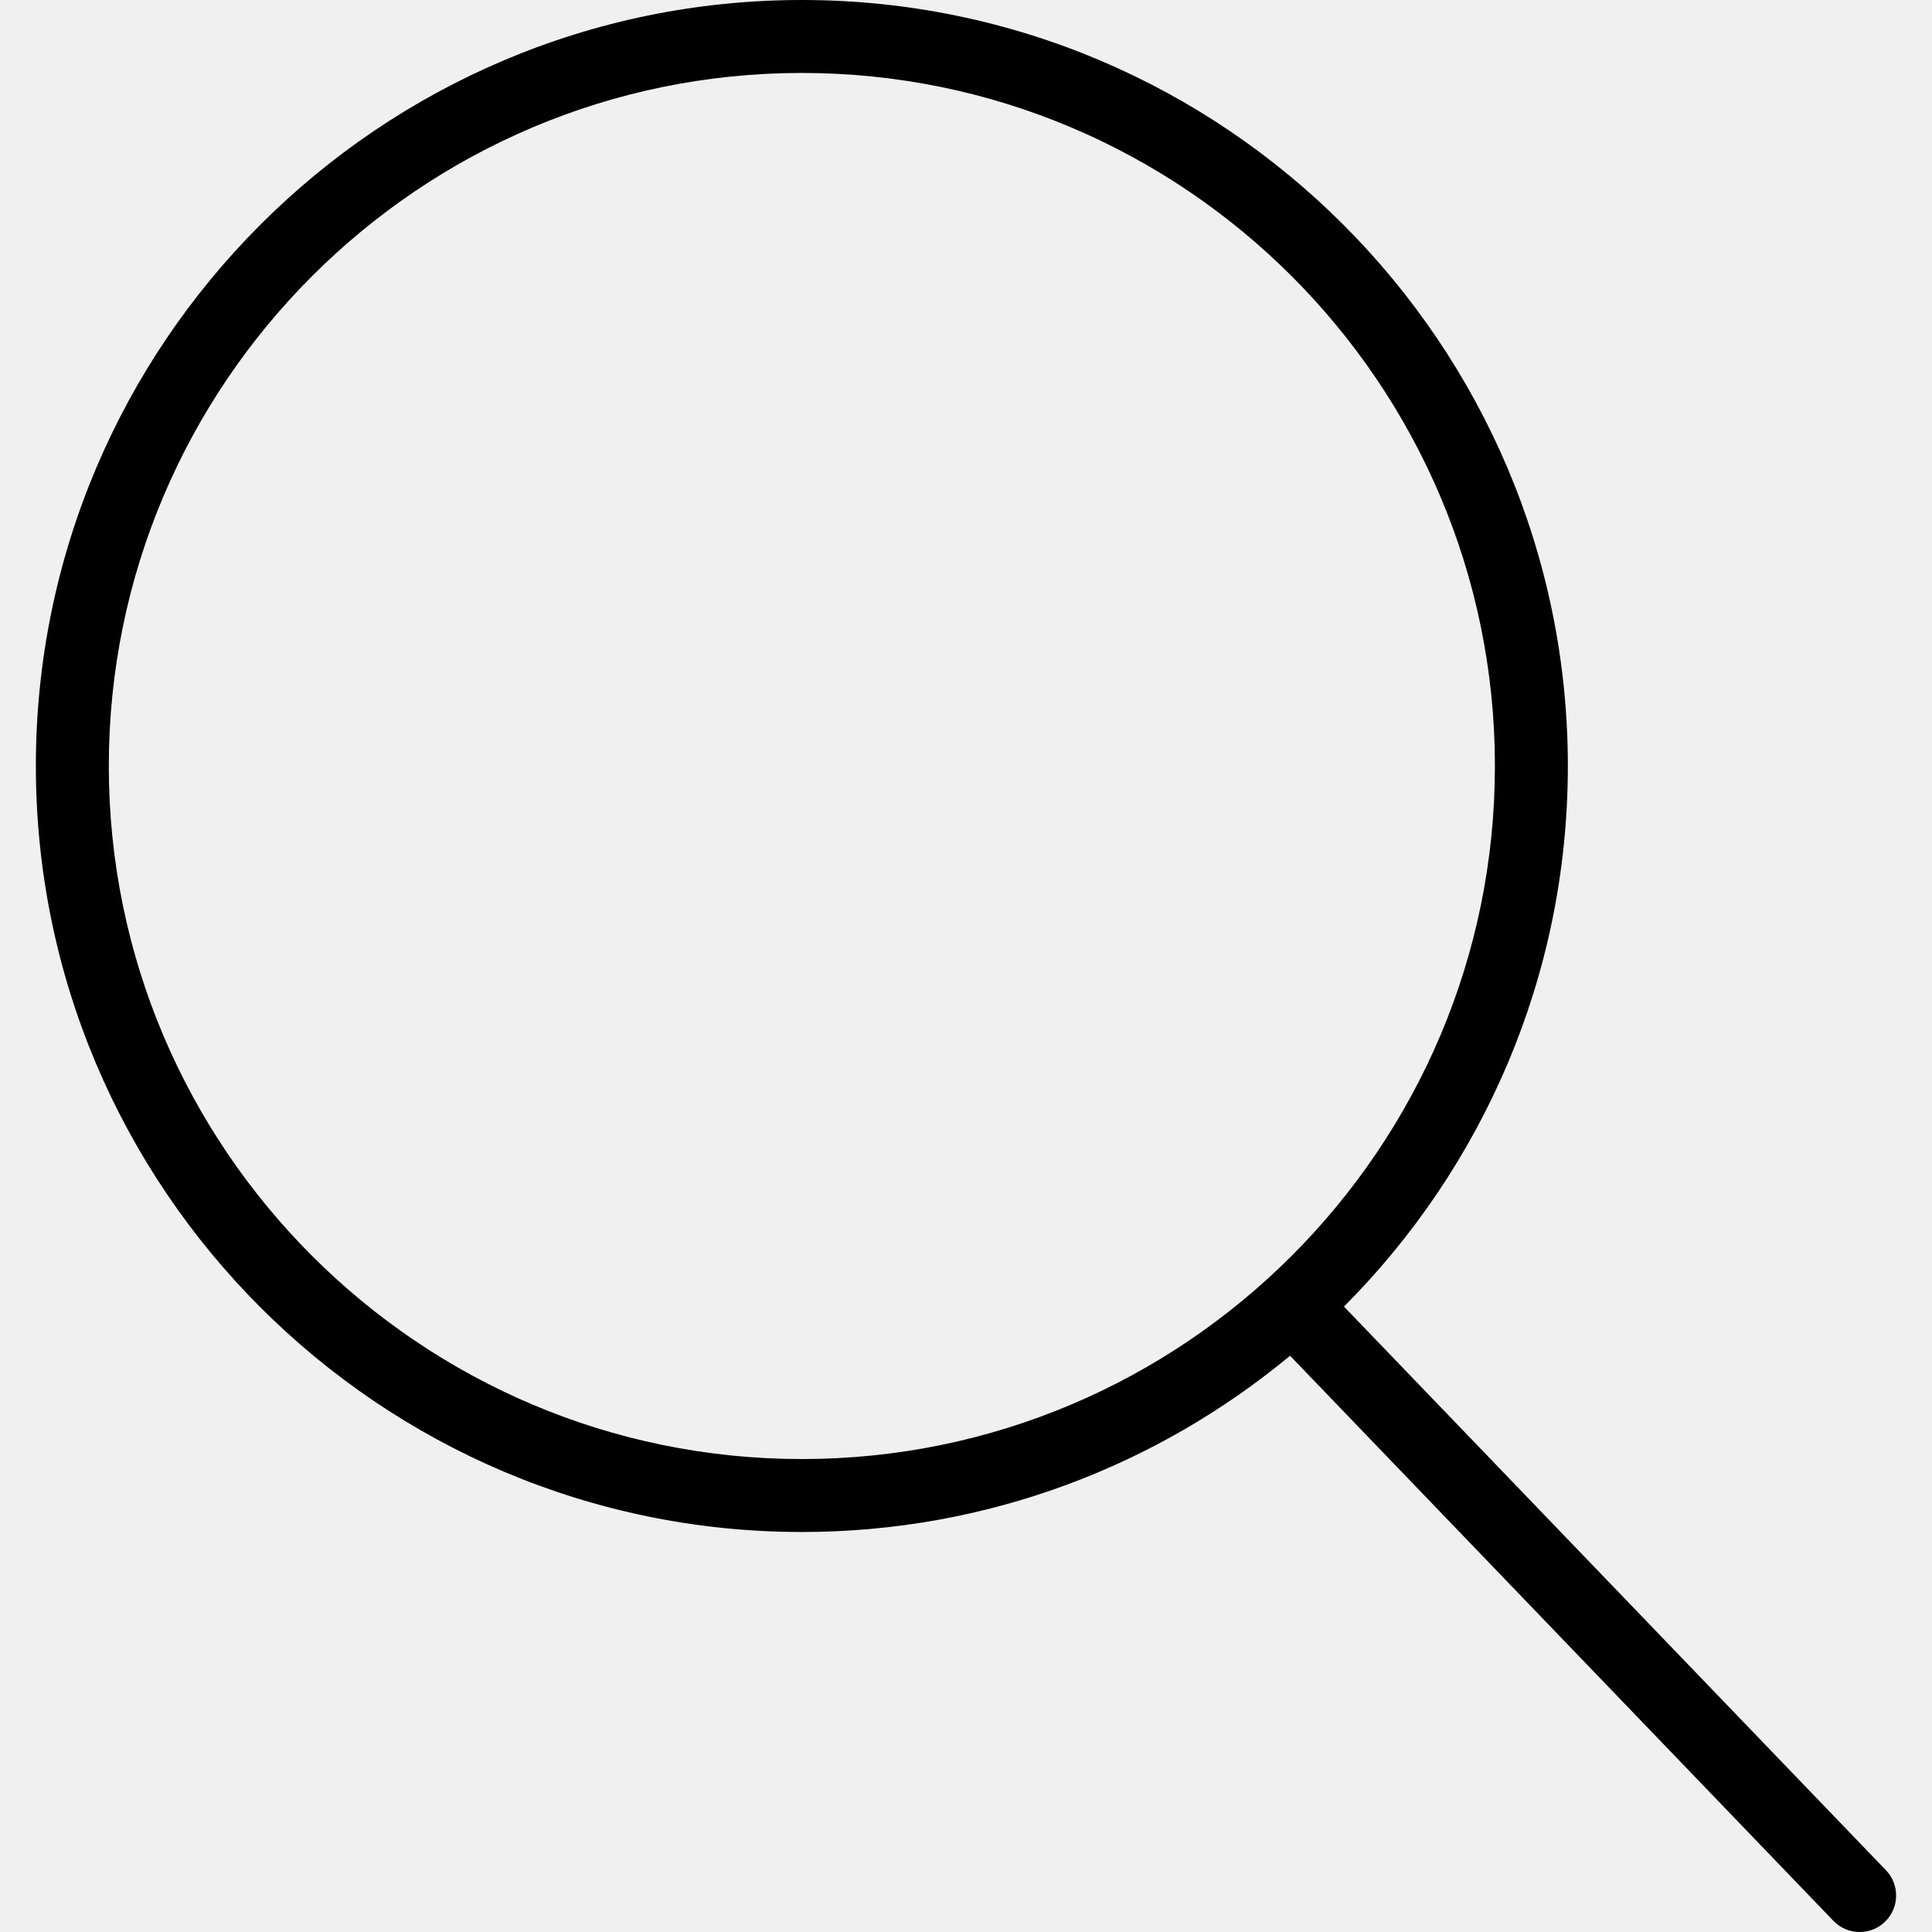
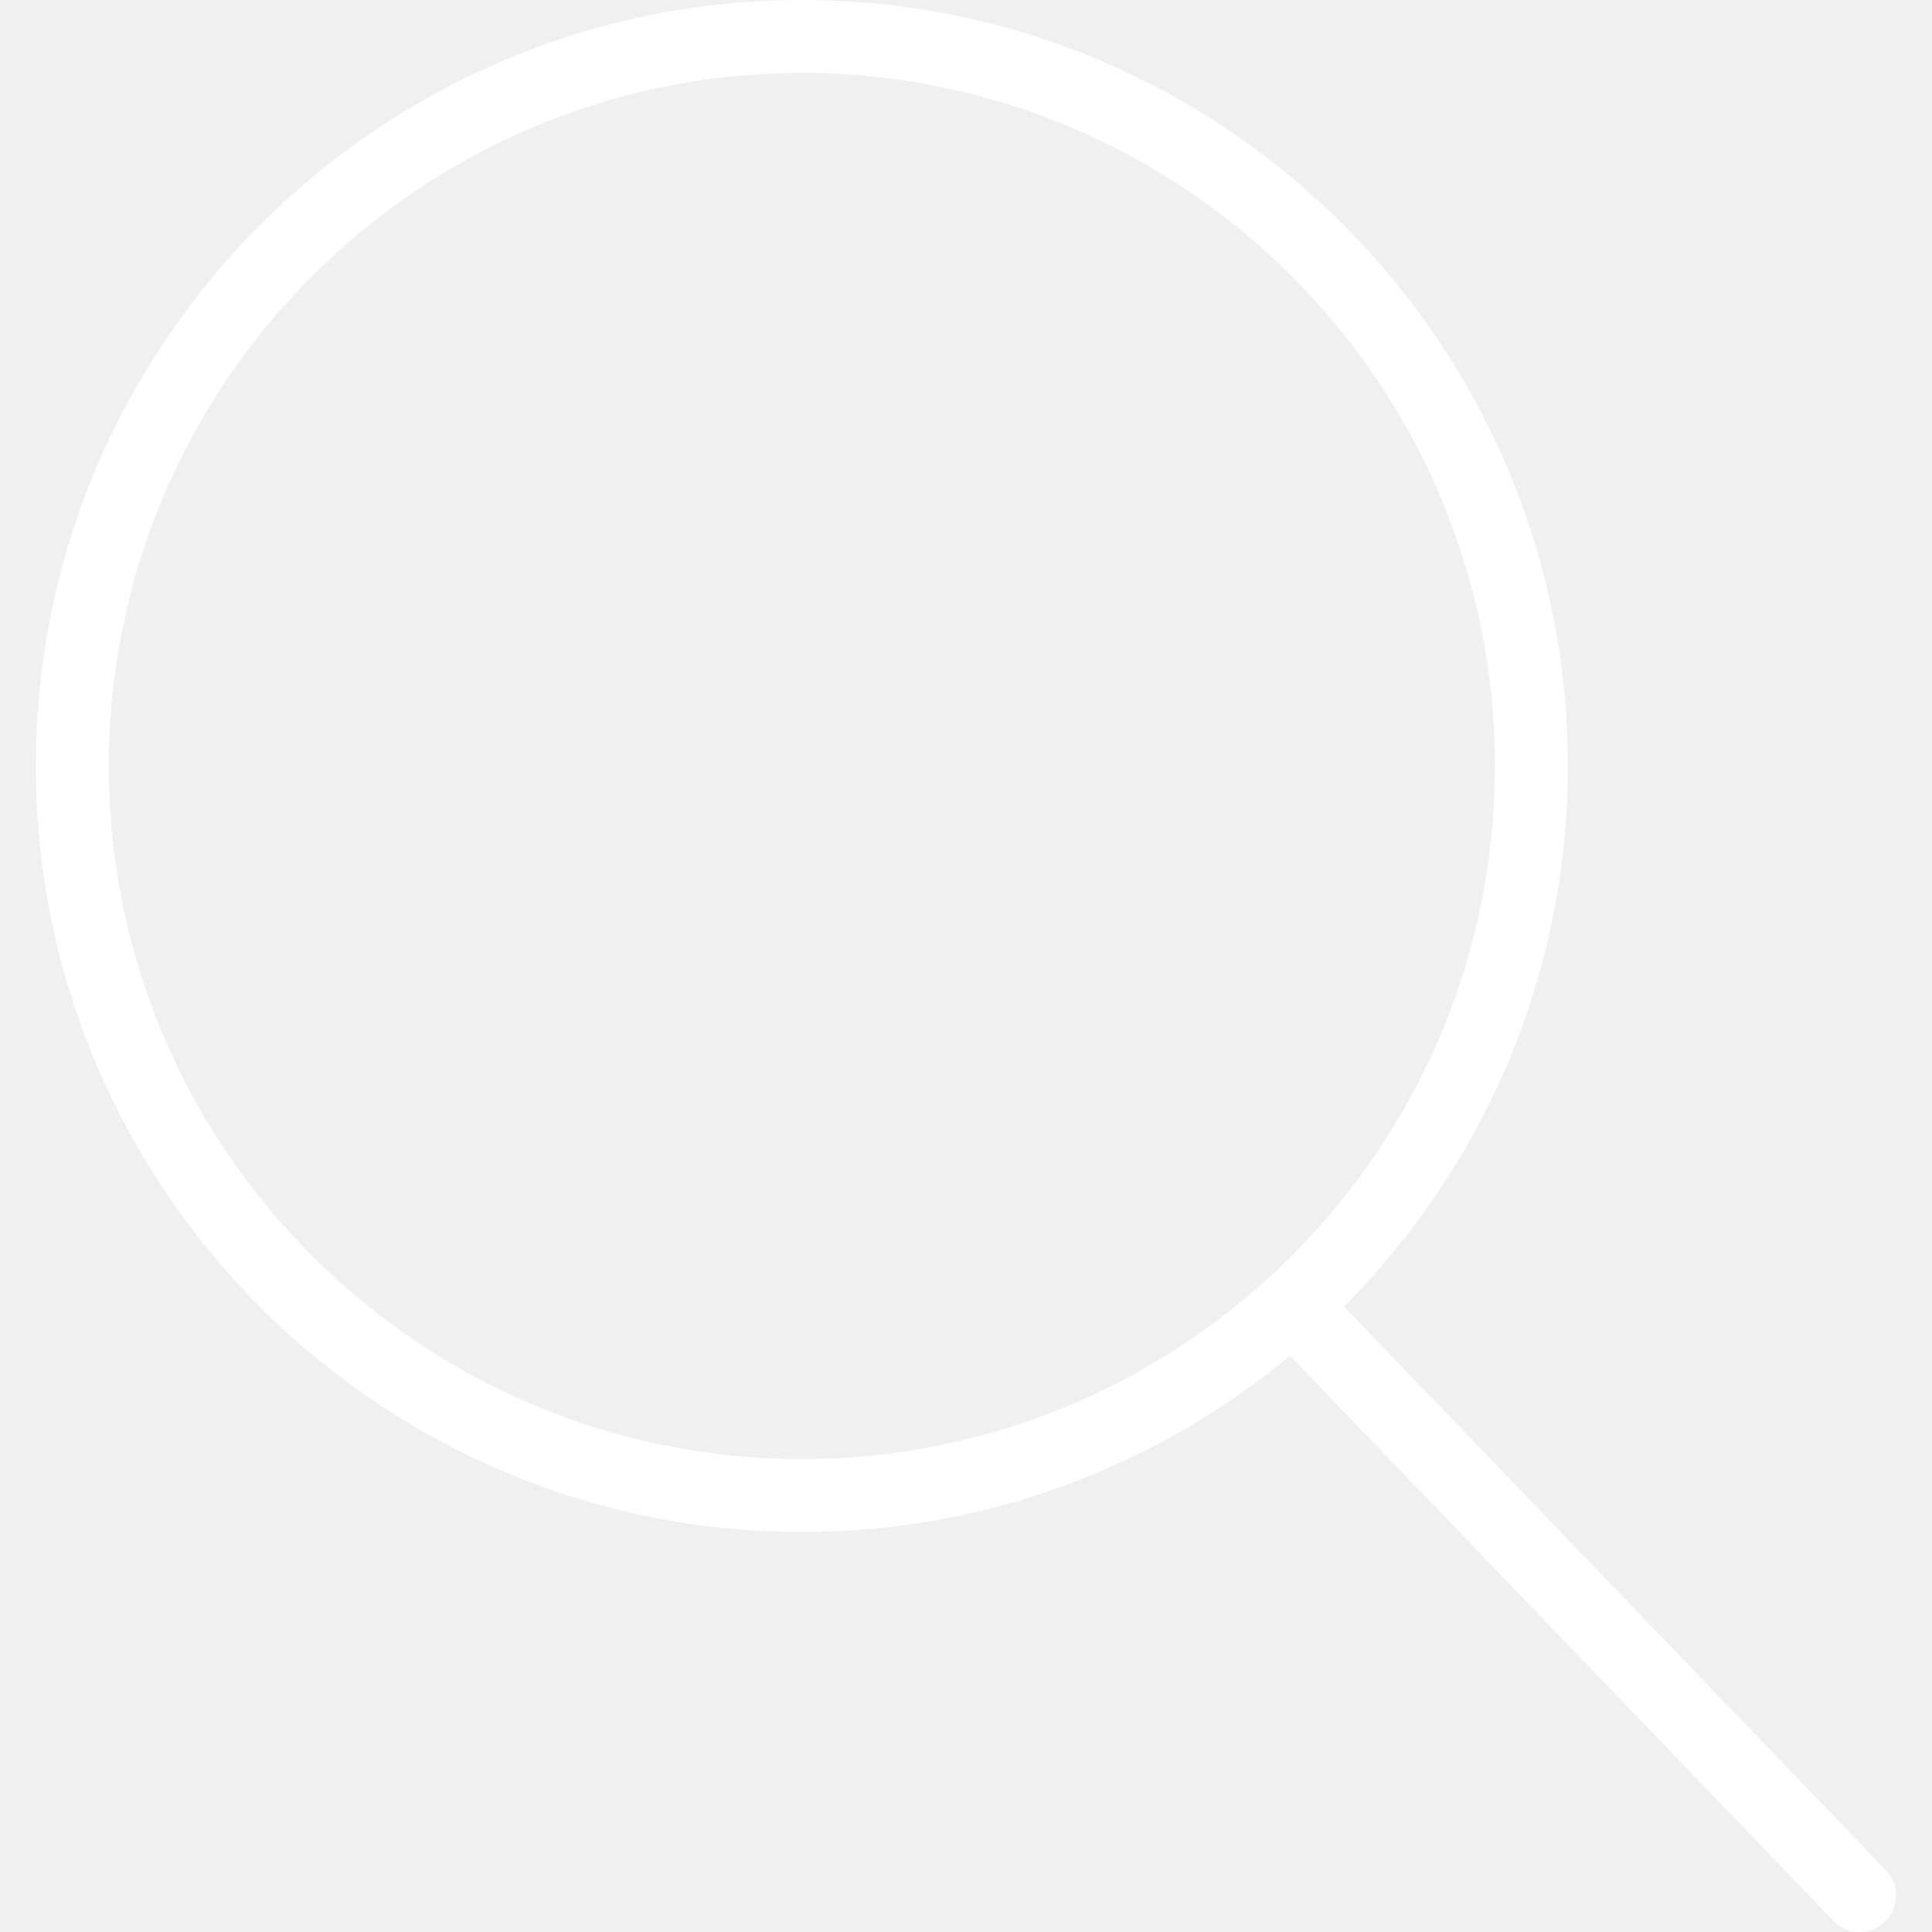
- <svg xmlns="http://www.w3.org/2000/svg" version="1.1" id="Capa_1" x="0px" y="0px" viewBox="0 0 52.966 52.966" style="enable-background:new 0 0 52.966 52.966;" xml:space="preserve">
+ <svg xmlns="http://www.w3.org/2000/svg" version="1.1" id="Capa_1" x="0px" y="0px" fill="#FFF" viewBox="0 0 52.966 52.966" style="enable-background:new 0 0 52.966 52.966;" xml:space="preserve">
  <path d="M51.704,51.273L36.845,35.82c3.79-3.801,6.138-9.041,6.138-14.82c0-11.58-9.42-21-21-21s-21,9.42-21,21s9.42,21,21,21  c5.083,0,9.748-1.817,13.384-4.832l14.895,15.491c0.196,0.205,0.458,0.307,0.721,0.307c0.25,0,0.499-0.093,0.693-0.279  C52.074,52.304,52.086,51.671,51.704,51.273z M21.983,40c-10.477,0-19-8.523-19-19s8.523-19,19-19s19,8.523,19,19  S32.459,40,21.983,40z" />
  <g>
</g>
  <g>
</g>
  <g>
</g>
  <g>
</g>
  <g>
</g>
  <g>
</g>
  <g>
</g>
  <g>
</g>
  <g>
</g>
  <g>
</g>
  <g>
</g>
  <g>
</g>
  <g>
</g>
  <g>
</g>
  <g>
</g>
</svg>
